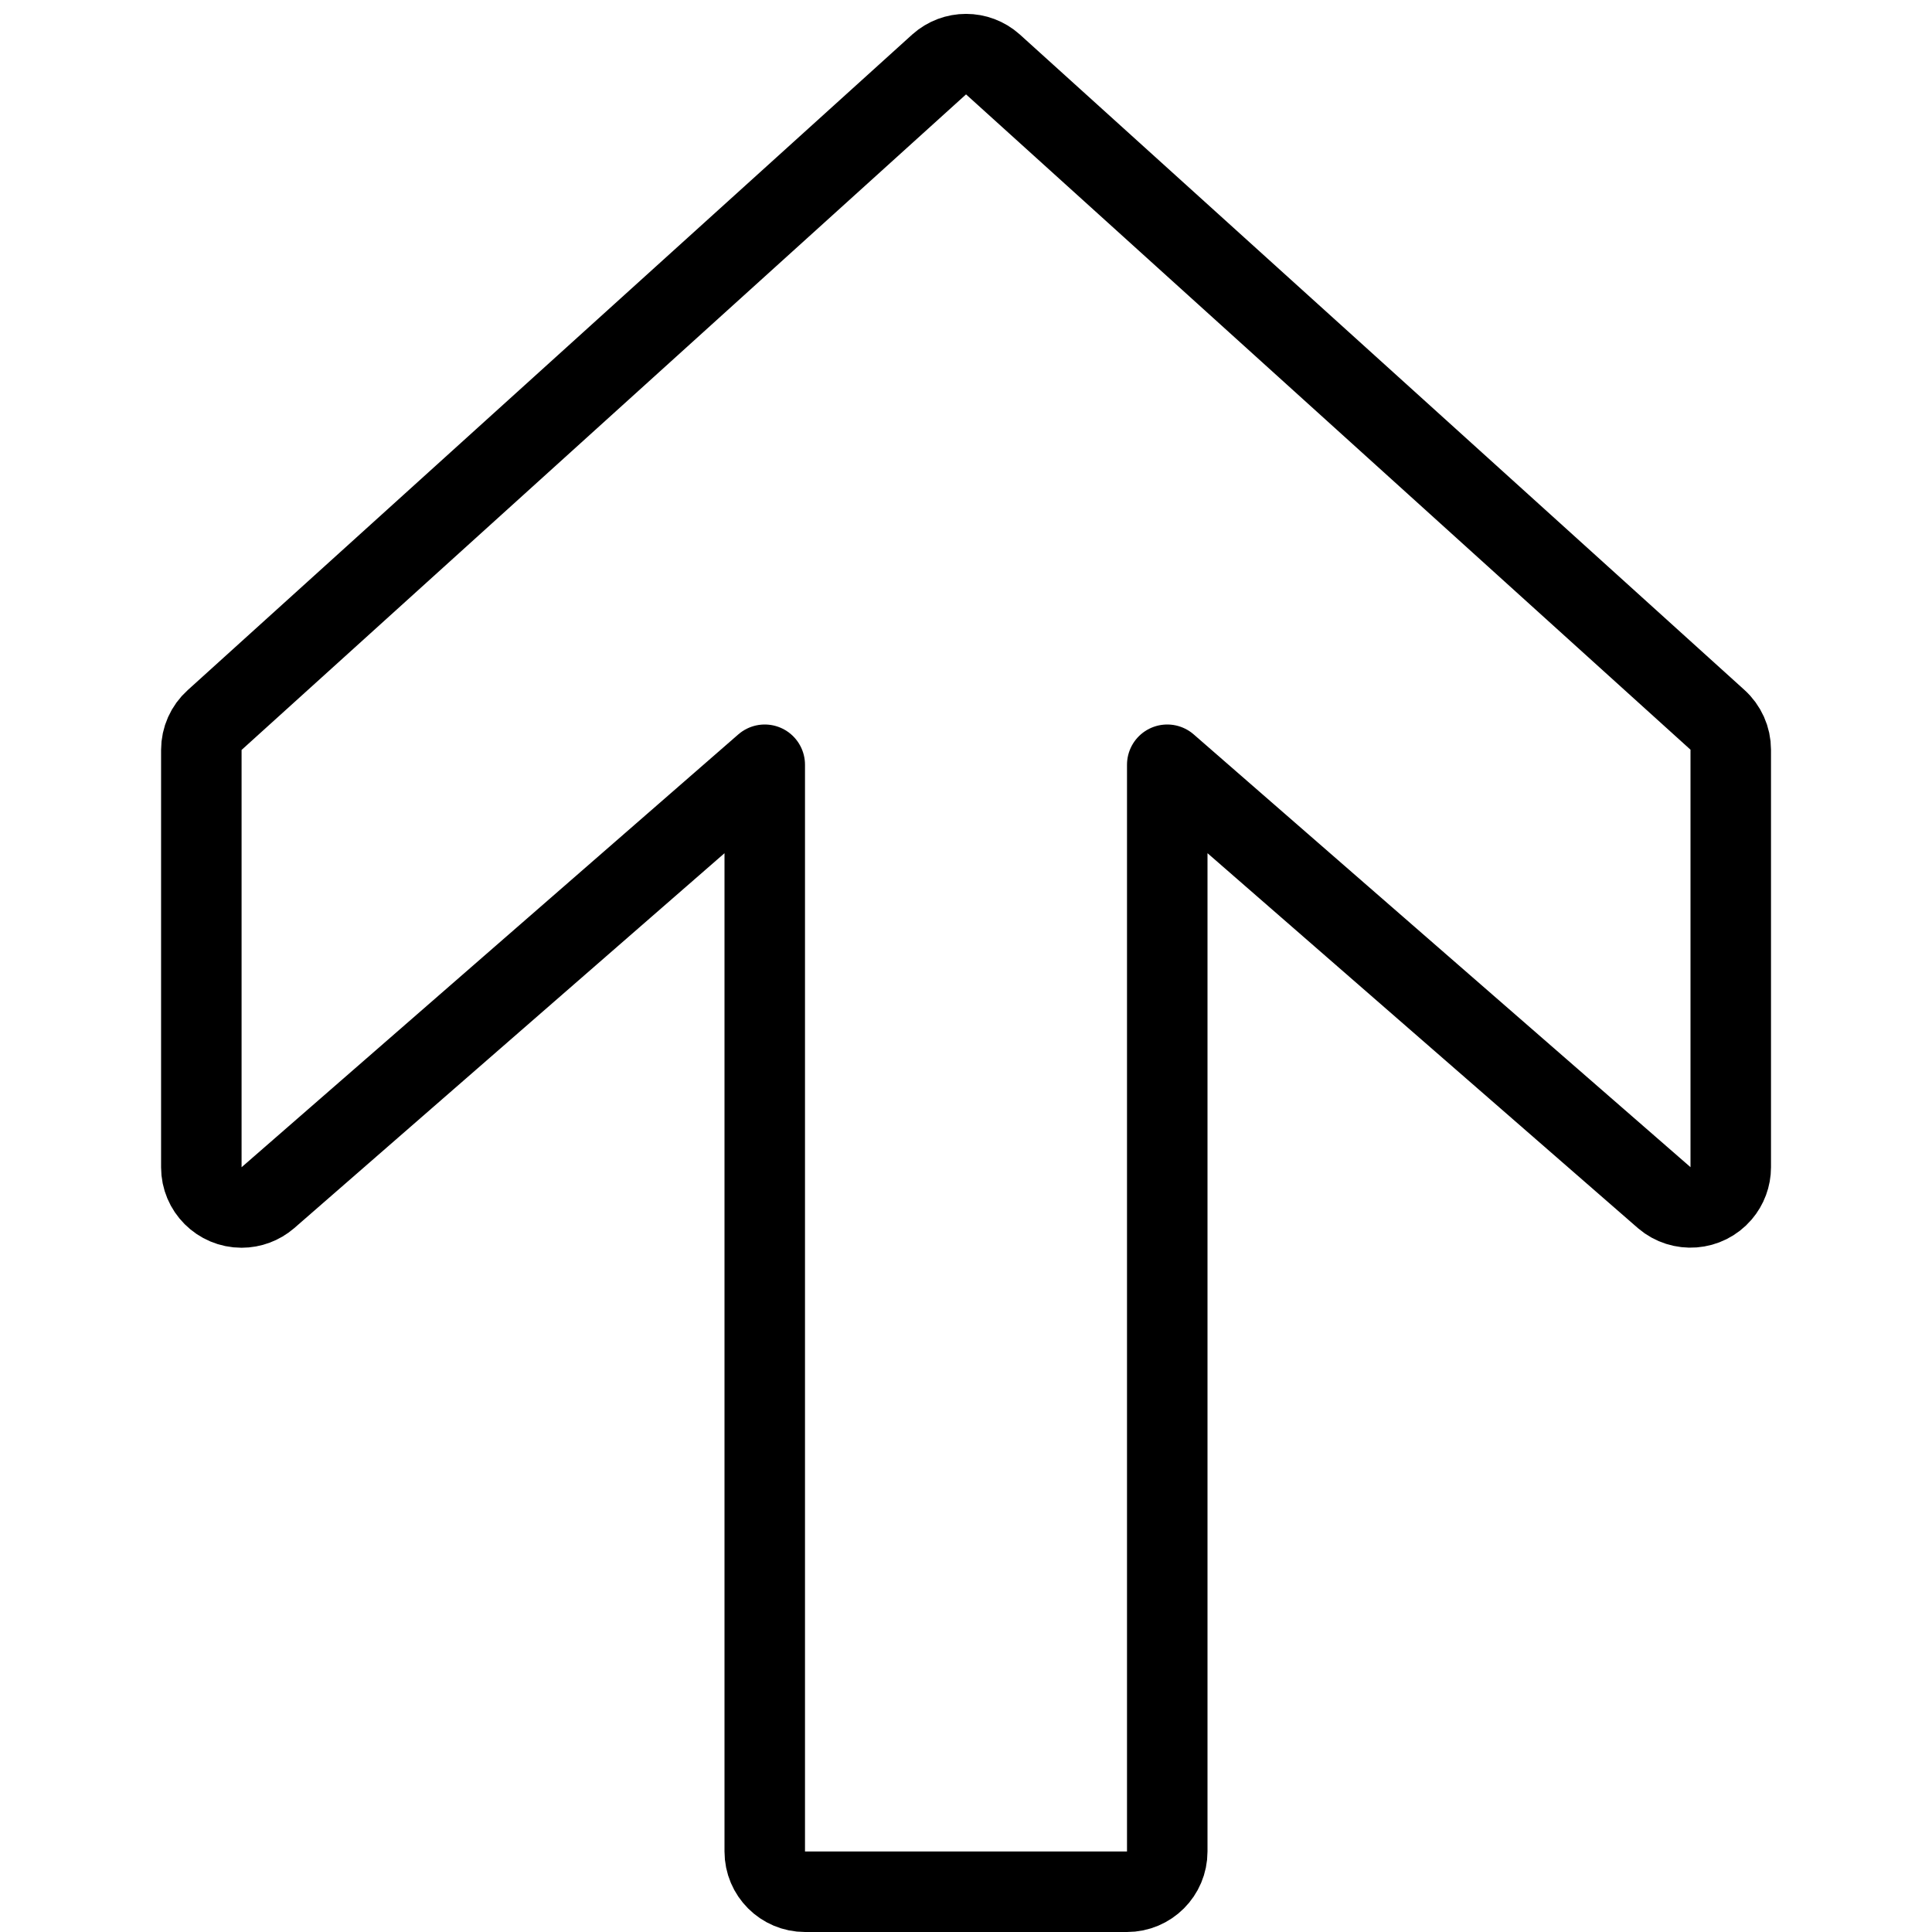
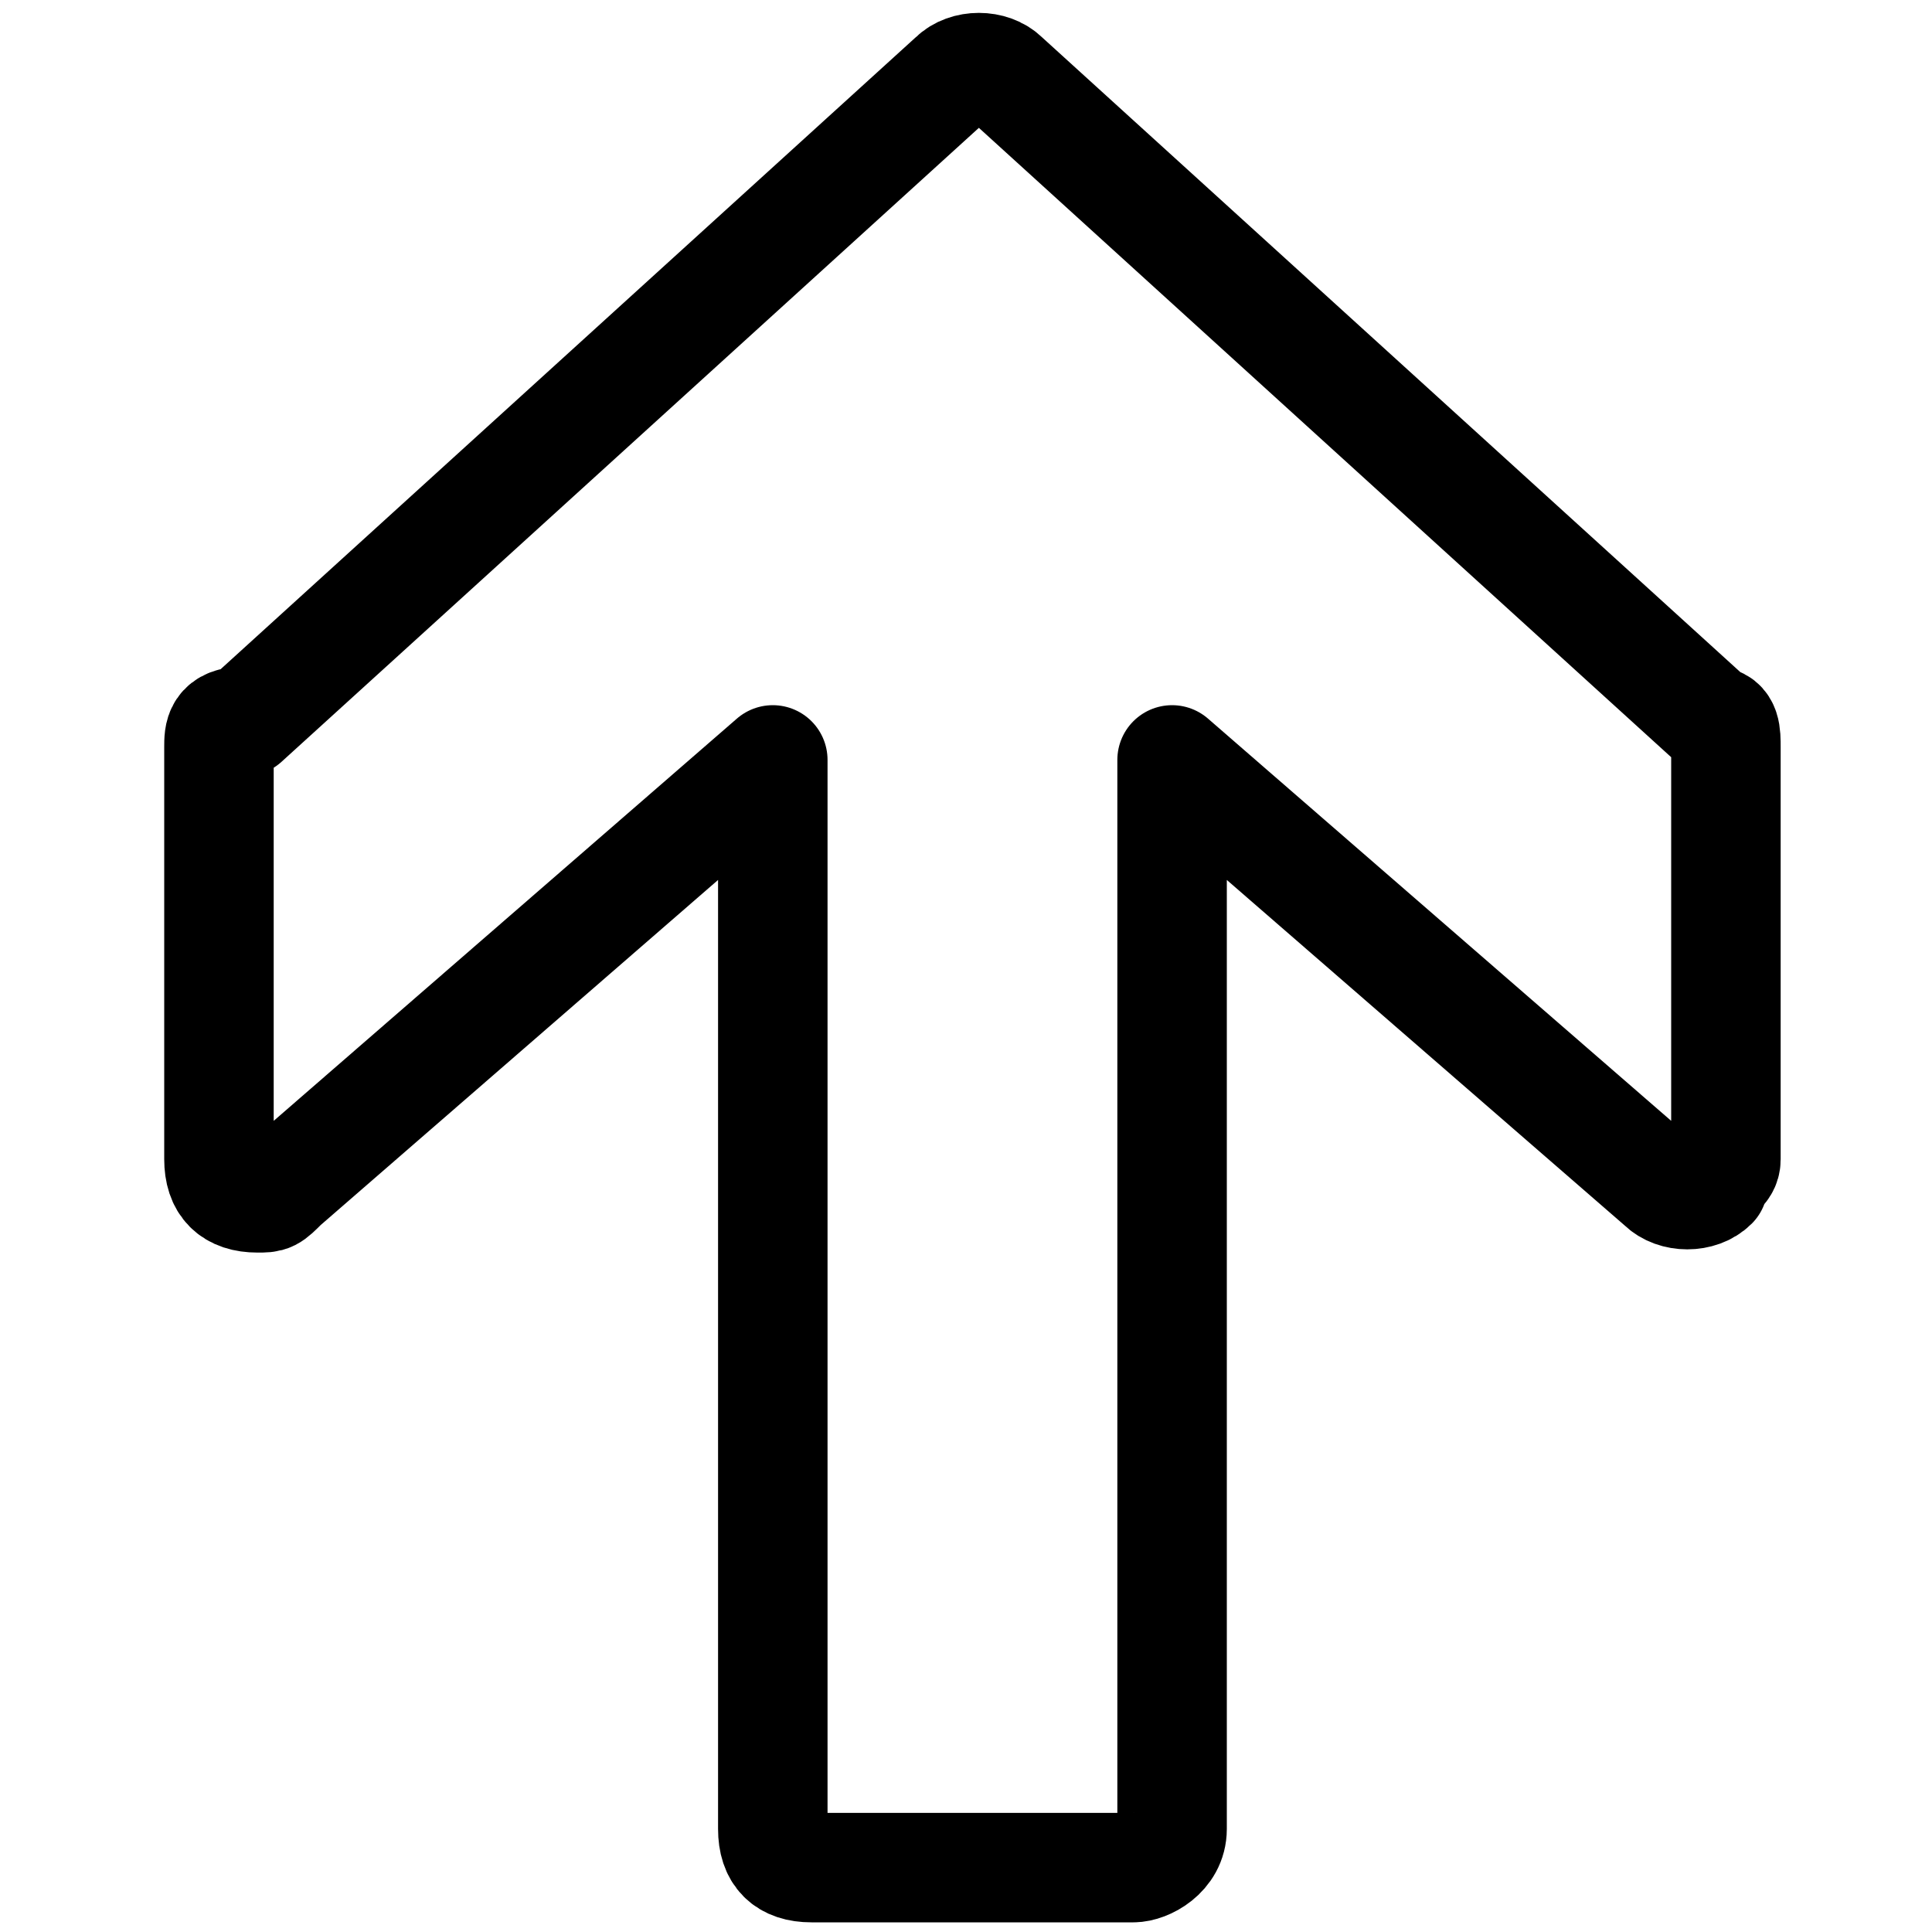
- <svg xmlns="http://www.w3.org/2000/svg" version="1.1" viewBox="0 0 24 24">
-   <path d="M14.5 23v-13.5l6.175 5.379 -1.29346e-08-1.10635e-08c.21.179.525.155.705-.055 .077-.09.12-.205.12-.324v-5.187l5.82205e-10-2.41289e-05c0-.142-.061-.278-.167-.373l-8.999-8.14 -1.6511e-08-1.47812e-08c-.19-.17-.477-.17-.667 2.95624e-08l-9 8.144 -1.01214e-08 9.08556e-09c-.106.095-.166.23-.166.372v5.184l-1.19842e-08-0c4.16963e-08.276.224.5.5.5 .12-1.80579e-08.235-.043.326-.121l6.173-5.379v13.5l5.32907e-15 7.54979e-08c4.16963e-08.276.224.5.5.5h4l2.18557e-08-3.55271e-15c.276-5.37669e-08.5-.224.5-.5Z" stroke-linecap="round" stroke-width="1" stroke="#000" fill="none" stroke-linejoin="round" />
+ <svg xmlns="http://www.w3.org/2000/svg" version="1.1" id="Layer_1" x="0px" y="0px" viewBox="0 0 15 15" style="enable-background:new 0 0 15 15;" xml:space="preserve">
+   <style type="text/css">
+ 	.st0{fill:none;stroke:#000000;stroke-width:0.85;stroke-linecap:round;stroke-linejoin:round;}
+ </style>
+   <path class="st0" d="M9.1,14.2V5.9l3.8,3.3l0,0c0.1,0.1,0.3,0.1,0.4,0c0-0.1,0.1-0.1,0.1-0.2V5.8l0,0c0-0.1,0-0.2-0.1-0.2l-5.5-5  l0,0c-0.1-0.1-0.3-0.1-0.4,0l-5.5,5l0,0c-0.2,0-0.2,0.1-0.2,0.2V9l0,0c0,0.2,0.1,0.3,0.3,0.3c0.1,0,0.1,0,0.2-0.1l3.8-3.3v8.3l0,0  c0,0.2,0.1,0.3,0.3,0.3h2.5l0,0C8.9,14.5,9.1,14.4,9.1,14.2z" />
</svg>
